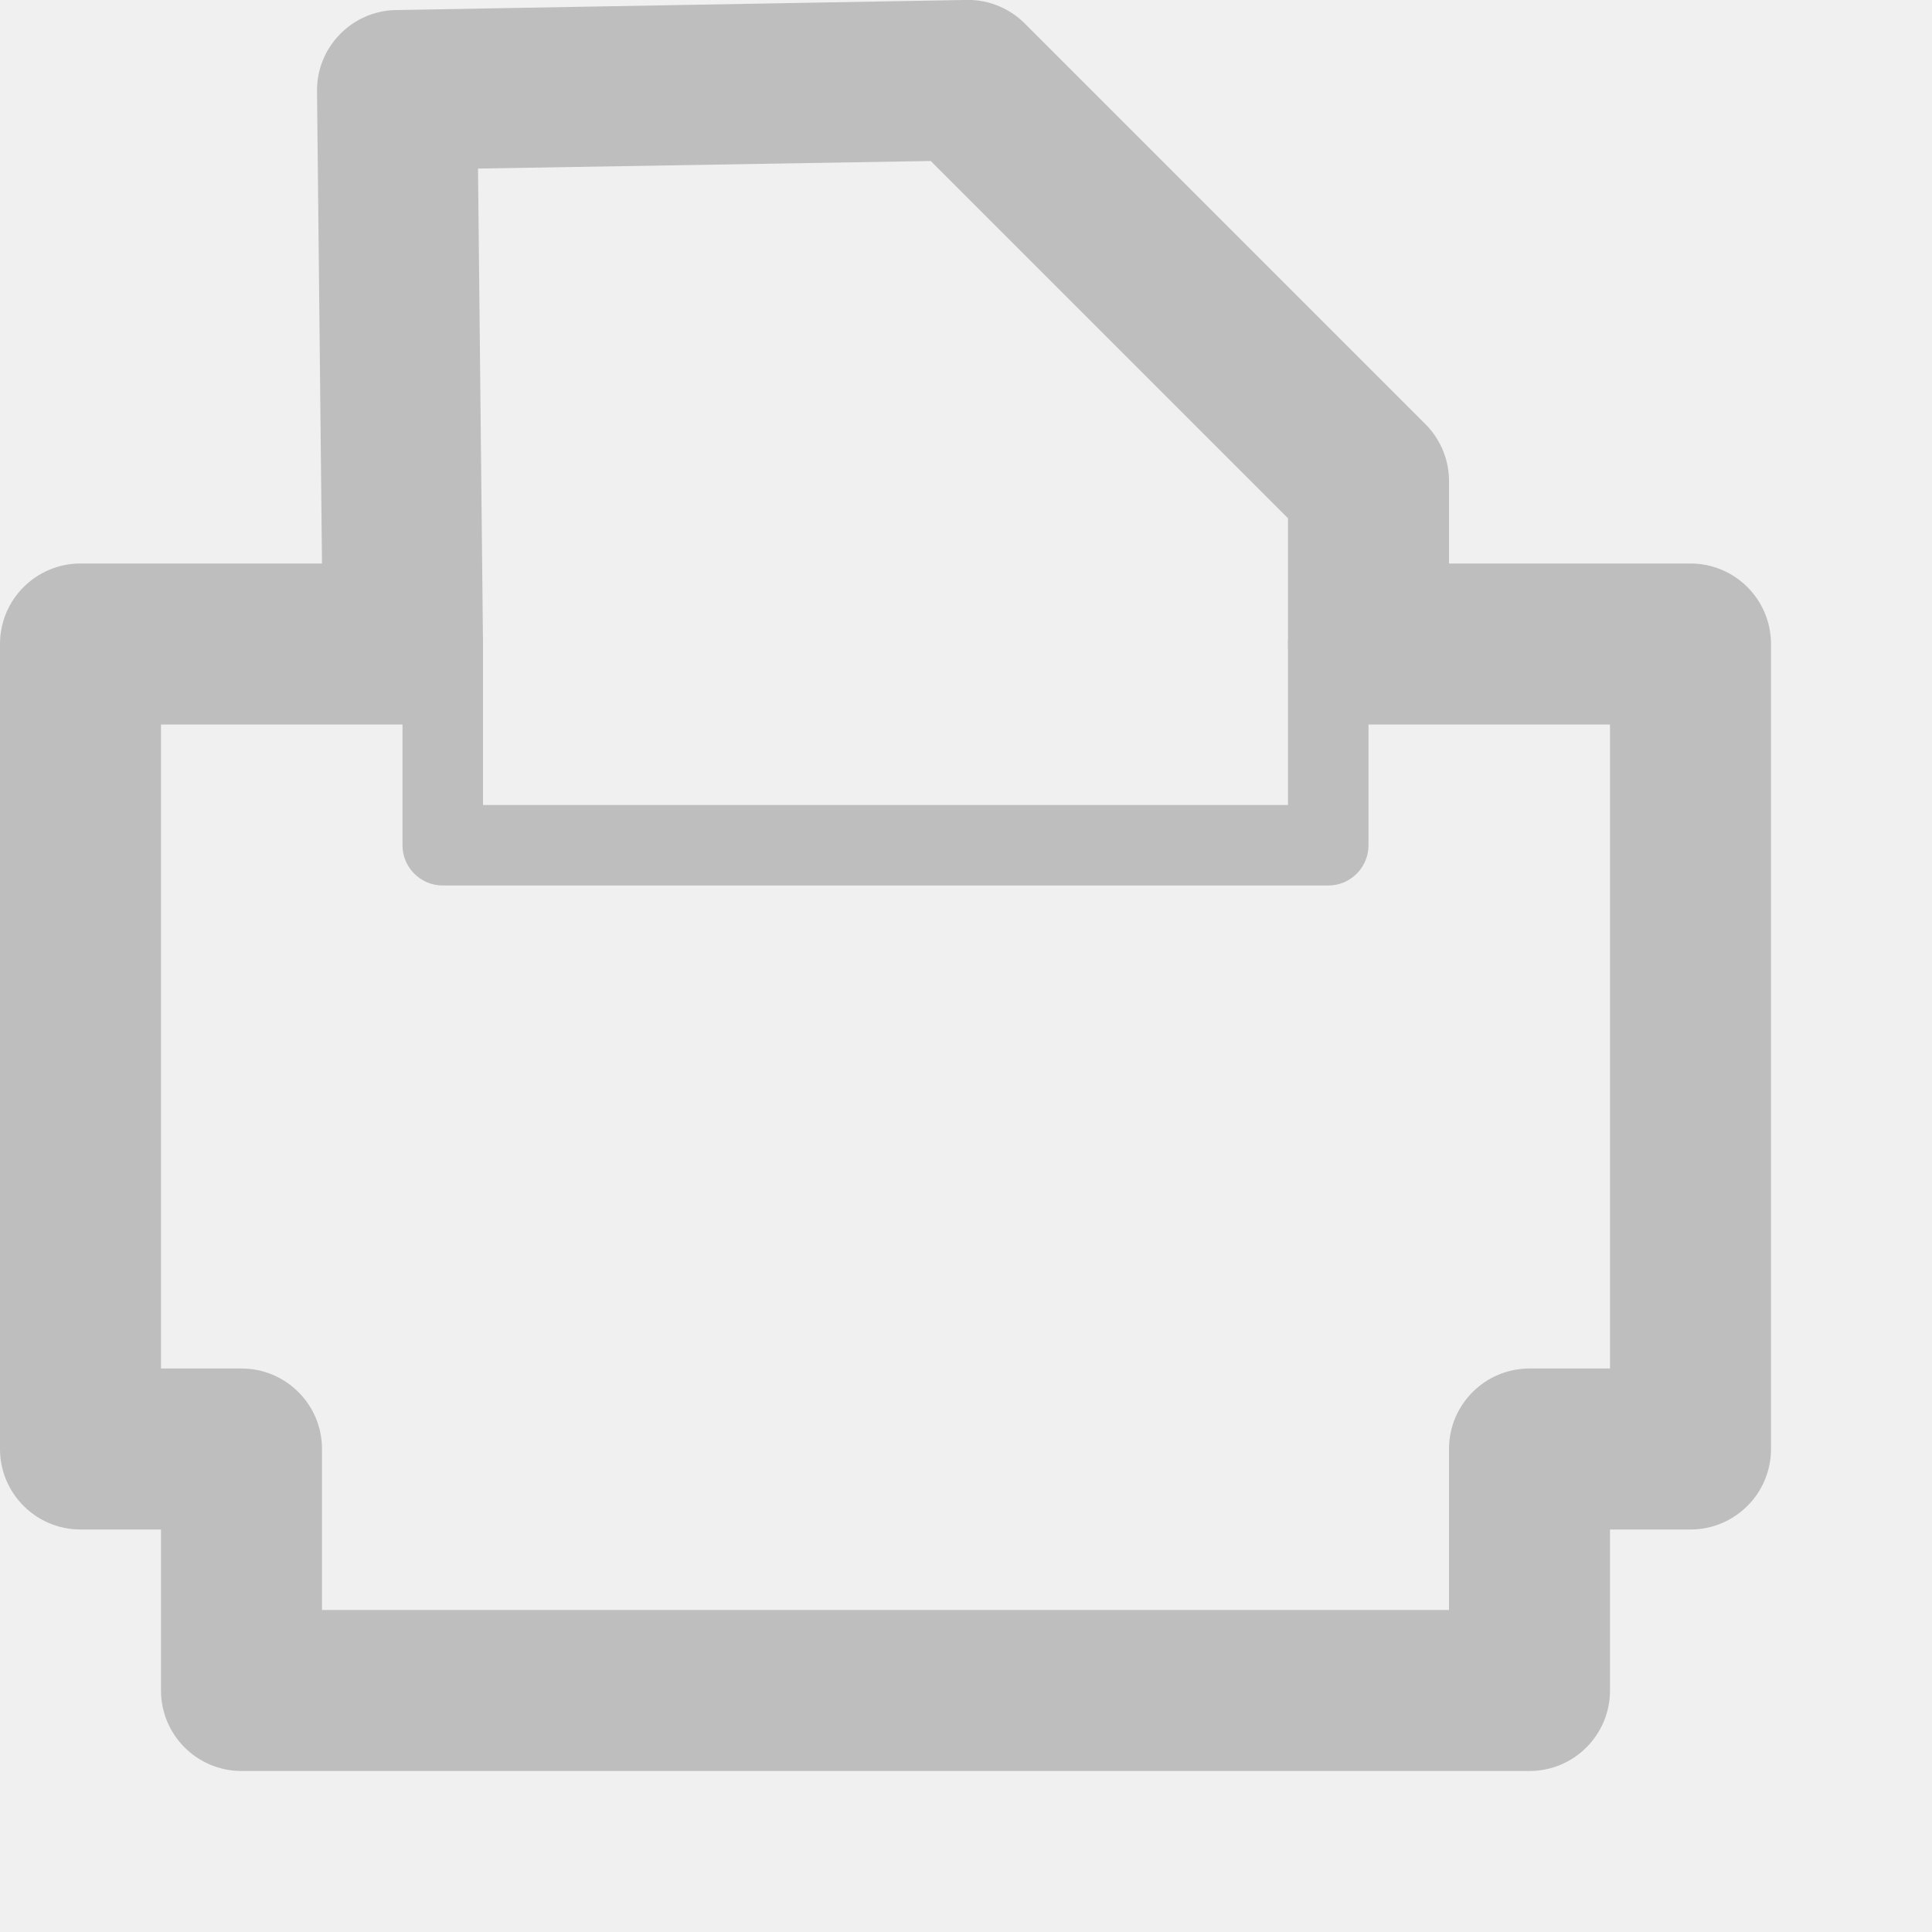
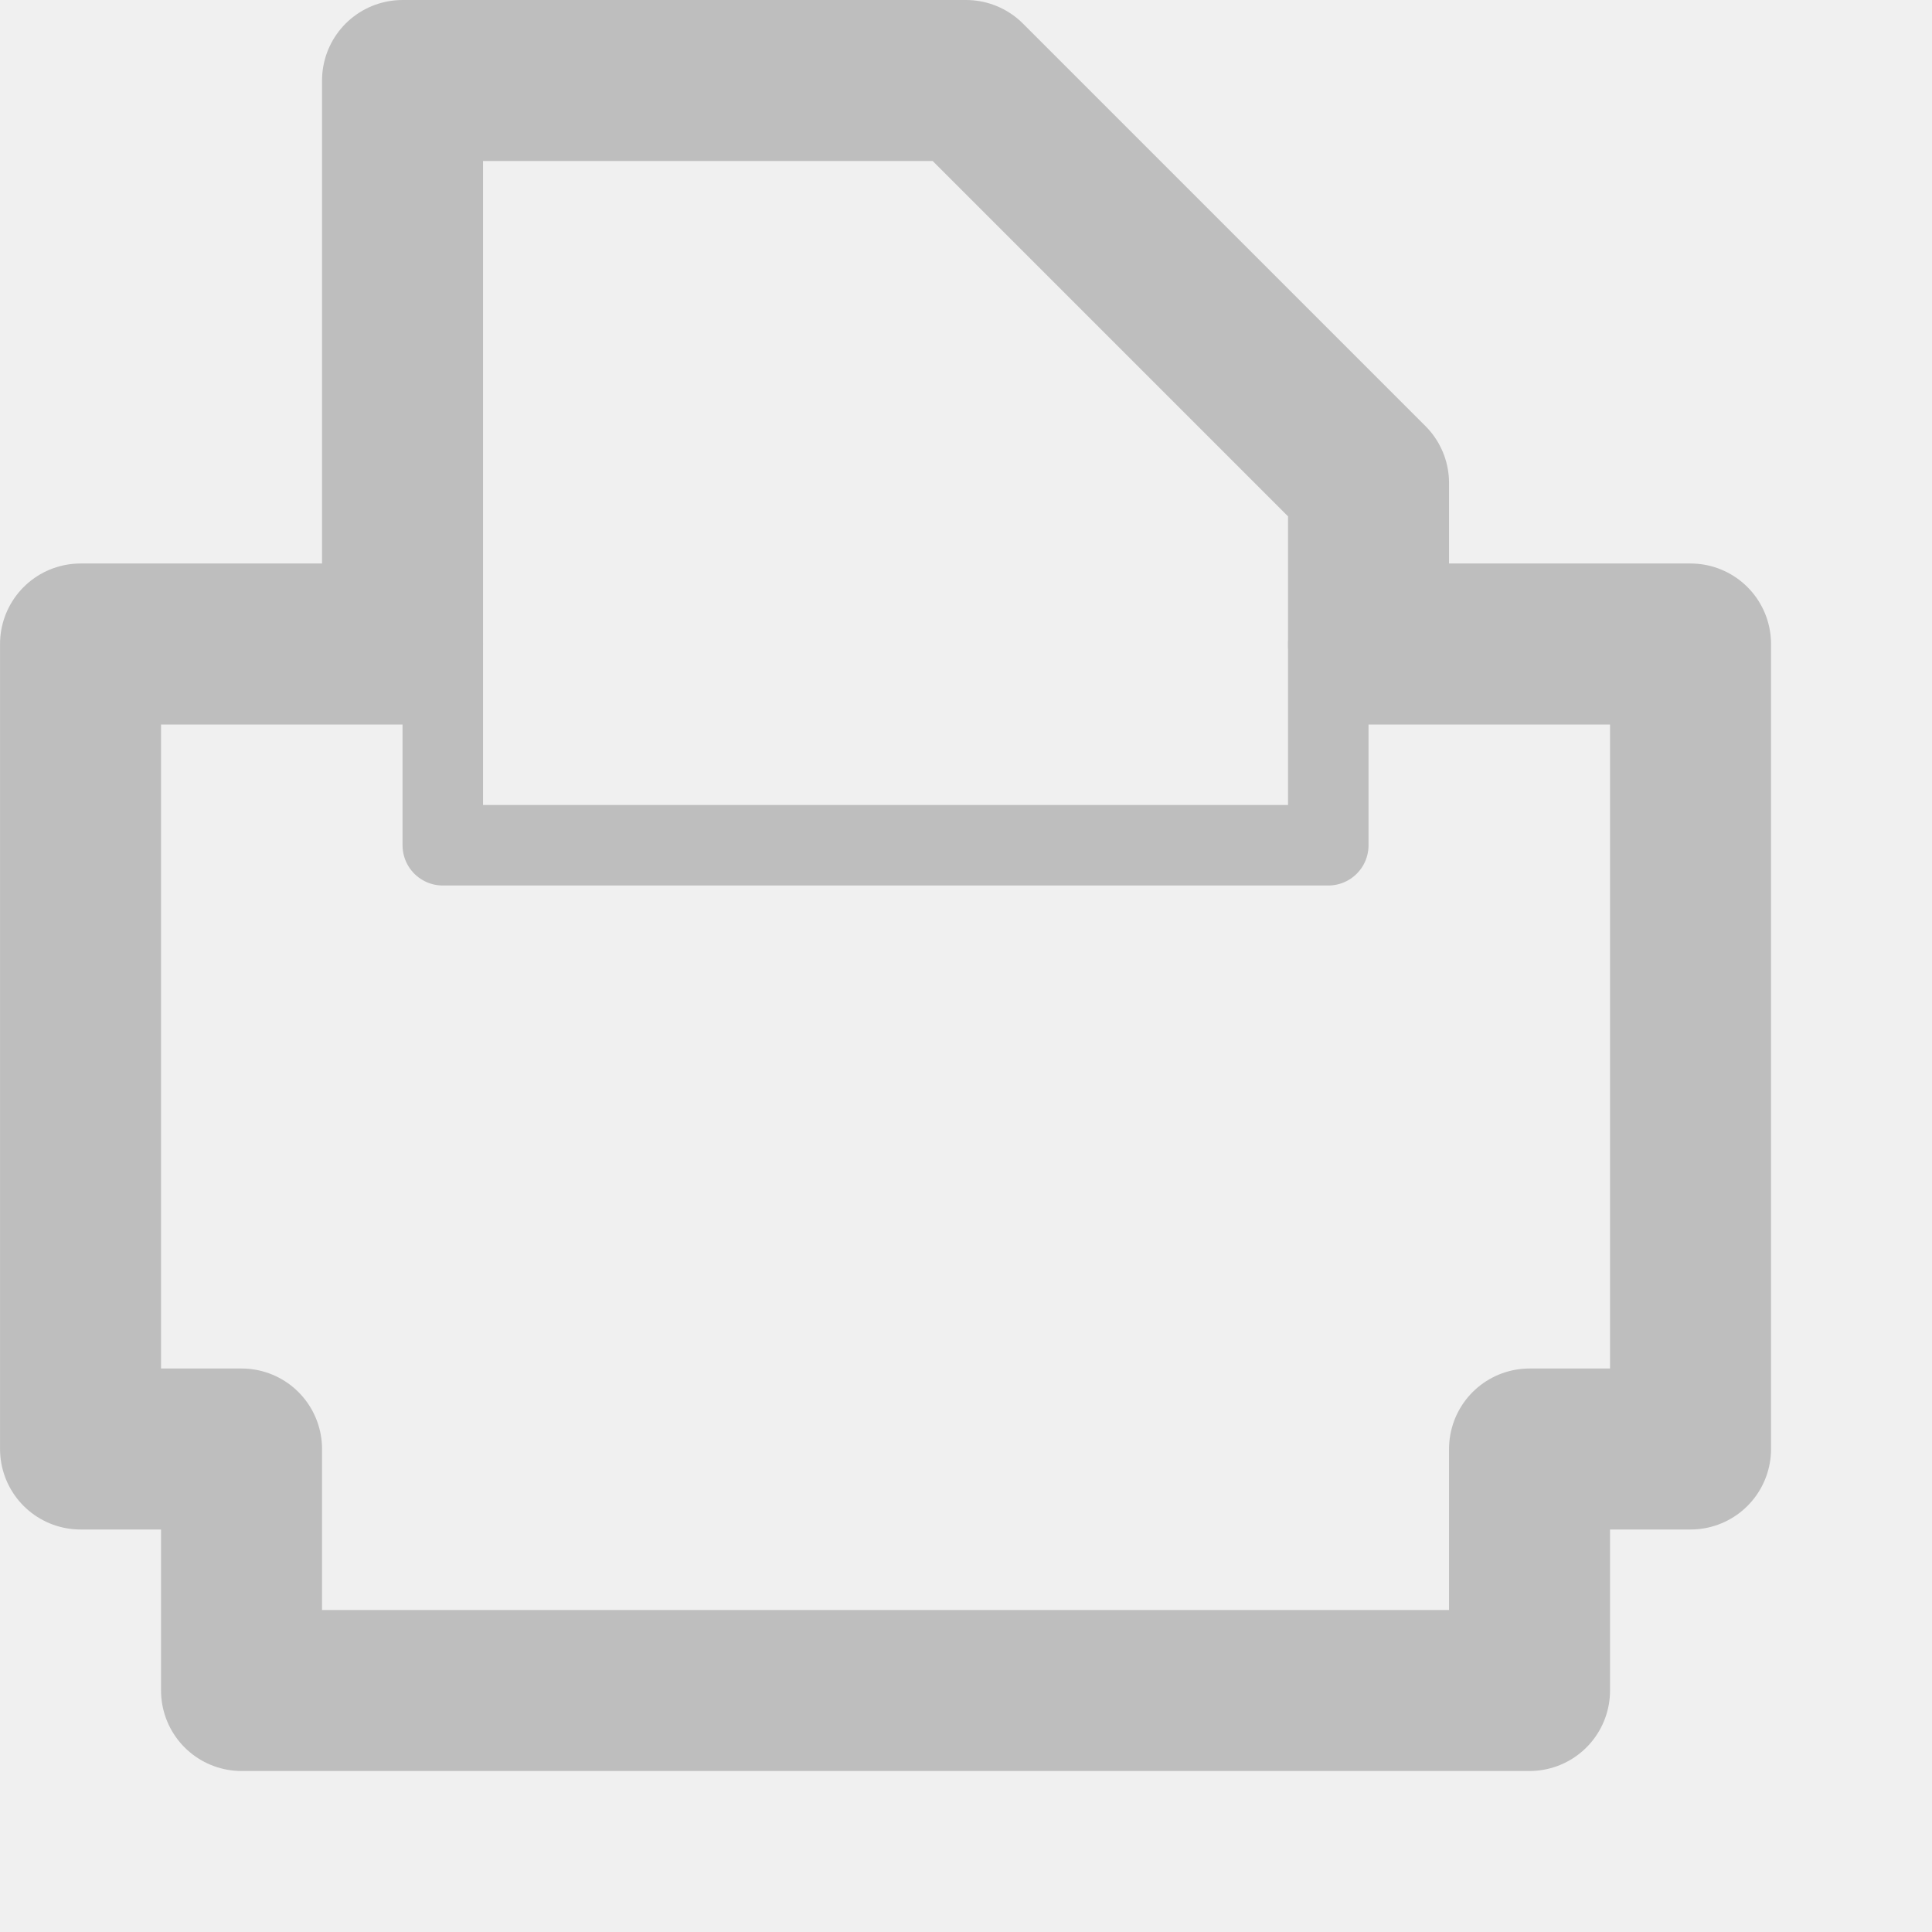
<svg xmlns="http://www.w3.org/2000/svg" version="1.0" width="24" height="24" id="svg7384">
  <defs id="defs7386" />
  <g transform="translate(396,-306)" id="layer3" />
  <g transform="translate(396,-306)" id="layer5" />
  <g transform="translate(396,-306)" id="layer7" />
  <g transform="translate(396,-306)" id="layer2" />
  <g transform="translate(396,-306)" id="layer8" />
  <g transform="translate(396,-1258.362)" id="layer1" />
  <g transform="translate(396,-306)" id="layer4" />
  <g transform="translate(396,-306)" id="layer9" />
  <g transform="translate(396,-306)" id="layer6">
    <rect width="24" height="24" x="372" y="306" transform="scale(-1,1)" id="rect9174" style="opacity:0;fill:#ffffff;fill-opacity:1;stroke:none;display:inline" />
-     <path d="M -384.031,306 L -391.094,306.125 C -391.634,306.142 -392.063,306.585 -392.062,307.125 L -392,313 L -395,313 C -395.552,313 -396,313.448 -396,314 L -396,324 C -396,324.552 -395.552,325 -395,325 L -394,325 L -394,327 C -394,327.552 -393.552,328 -393,328 L -377,328 C -376.448,328 -376,327.552 -376,327 L -376,325 L -375,325 C -374.448,325 -374,324.552 -374,324 L -374,314 C -374,313.448 -374.448,313 -375,313 L -378,313 L -378,312 C -377.994,311.732 -378.095,311.474 -378.281,311.281 L -383.281,306.281 C -383.481,306.087 -383.753,305.985 -384.031,306 z M -384.438,308 L -380,312.438 L -380,314 C -380,314.552 -379.552,315 -379,315 L -376,315 L -376,323 L -377,323 C -377.552,323 -378,323.448 -378,324 L -378,326 L -392,326 L -392,324 C -392,323.448 -392.448,323 -393,323 L -394,323 L -394,315 L -391,315 C -390.448,315 -390,314.552 -390,314 L -390.062,308.094 L -384.438,308 z" id="path4813" style="fill:#bebebe;fill-opacity:1;stroke:none;stroke-width:2;stroke-linecap:round;stroke-linejoin:round;marker:none;stroke-miterlimit:4;stroke-dasharray:none;stroke-dashoffset:0;stroke-opacity:1;visibility:visible;display:inline;overflow:visible;enable-background:accumulate" />
-     <path d="M -390.594,313.5 C -390.833,313.546 -391.004,313.757 -391,314 L -391,316.5 C -391,316.776 -390.776,317 -390.5,317 L -379.5,317 C -379.224,317 -379,316.776 -379,316.5 L -379,314 C -378.997,313.82 -379.092,313.652 -379.248,313.561 C -379.404,313.47 -379.596,313.47 -379.752,313.561 C -379.908,313.652 -380.003,313.82 -380,314 L -380,316 L -390,316 L -390,314 C -389.997,313.849 -390.063,313.706 -390.178,313.609 C -390.293,313.512 -390.446,313.472 -390.594,313.5 z" id="path4815" style="fill:#bebebe;fill-opacity:1;stroke:none;stroke-width:1;stroke-linecap:round;stroke-linejoin:round;marker:none;stroke-miterlimit:4;stroke-dasharray:none;stroke-dashoffset:0;stroke-opacity:1;visibility:visible;display:inline;overflow:visible;enable-background:accumulate" />
+     <g transform="translate(-1.032532,-1)" id="g6644">
+       <path d="M -389.967,308 L -389.967,315 L -393.967,315 L -393.967,325 L -391.967,325 L -391.967,328 L -375.967,328 L -375.967,325 L -373.967,325 L -373.967,315 L -377.967,315 L -377.967,313 L -382.967,308 L -389.967,308 z" id="path4813" style="fill:none;stroke:#bebebe;stroke-width:2;stroke-linecap:round;stroke-linejoin:round;marker:none;stroke-miterlimit:4;stroke-dasharray:none;stroke-dashoffset:0;stroke-opacity:1;visibility:visible;display:inline;overflow:visible;enable-background:accumulate" />
+       <path d="M -389.467,315 L -389.467,317.5 L -378.467,317.5 L -378.467,315" id="path4815" style="fill:none;stroke:#bebebe;stroke-width:1;stroke-linecap:round;stroke-linejoin:round;marker:none;stroke-miterlimit:4;stroke-dasharray:none;stroke-dashoffset:0;stroke-opacity:1;visibility:visible;display:inline;overflow:visible;enable-background:accumulate" />
+     </g>
  </g>
</svg>
